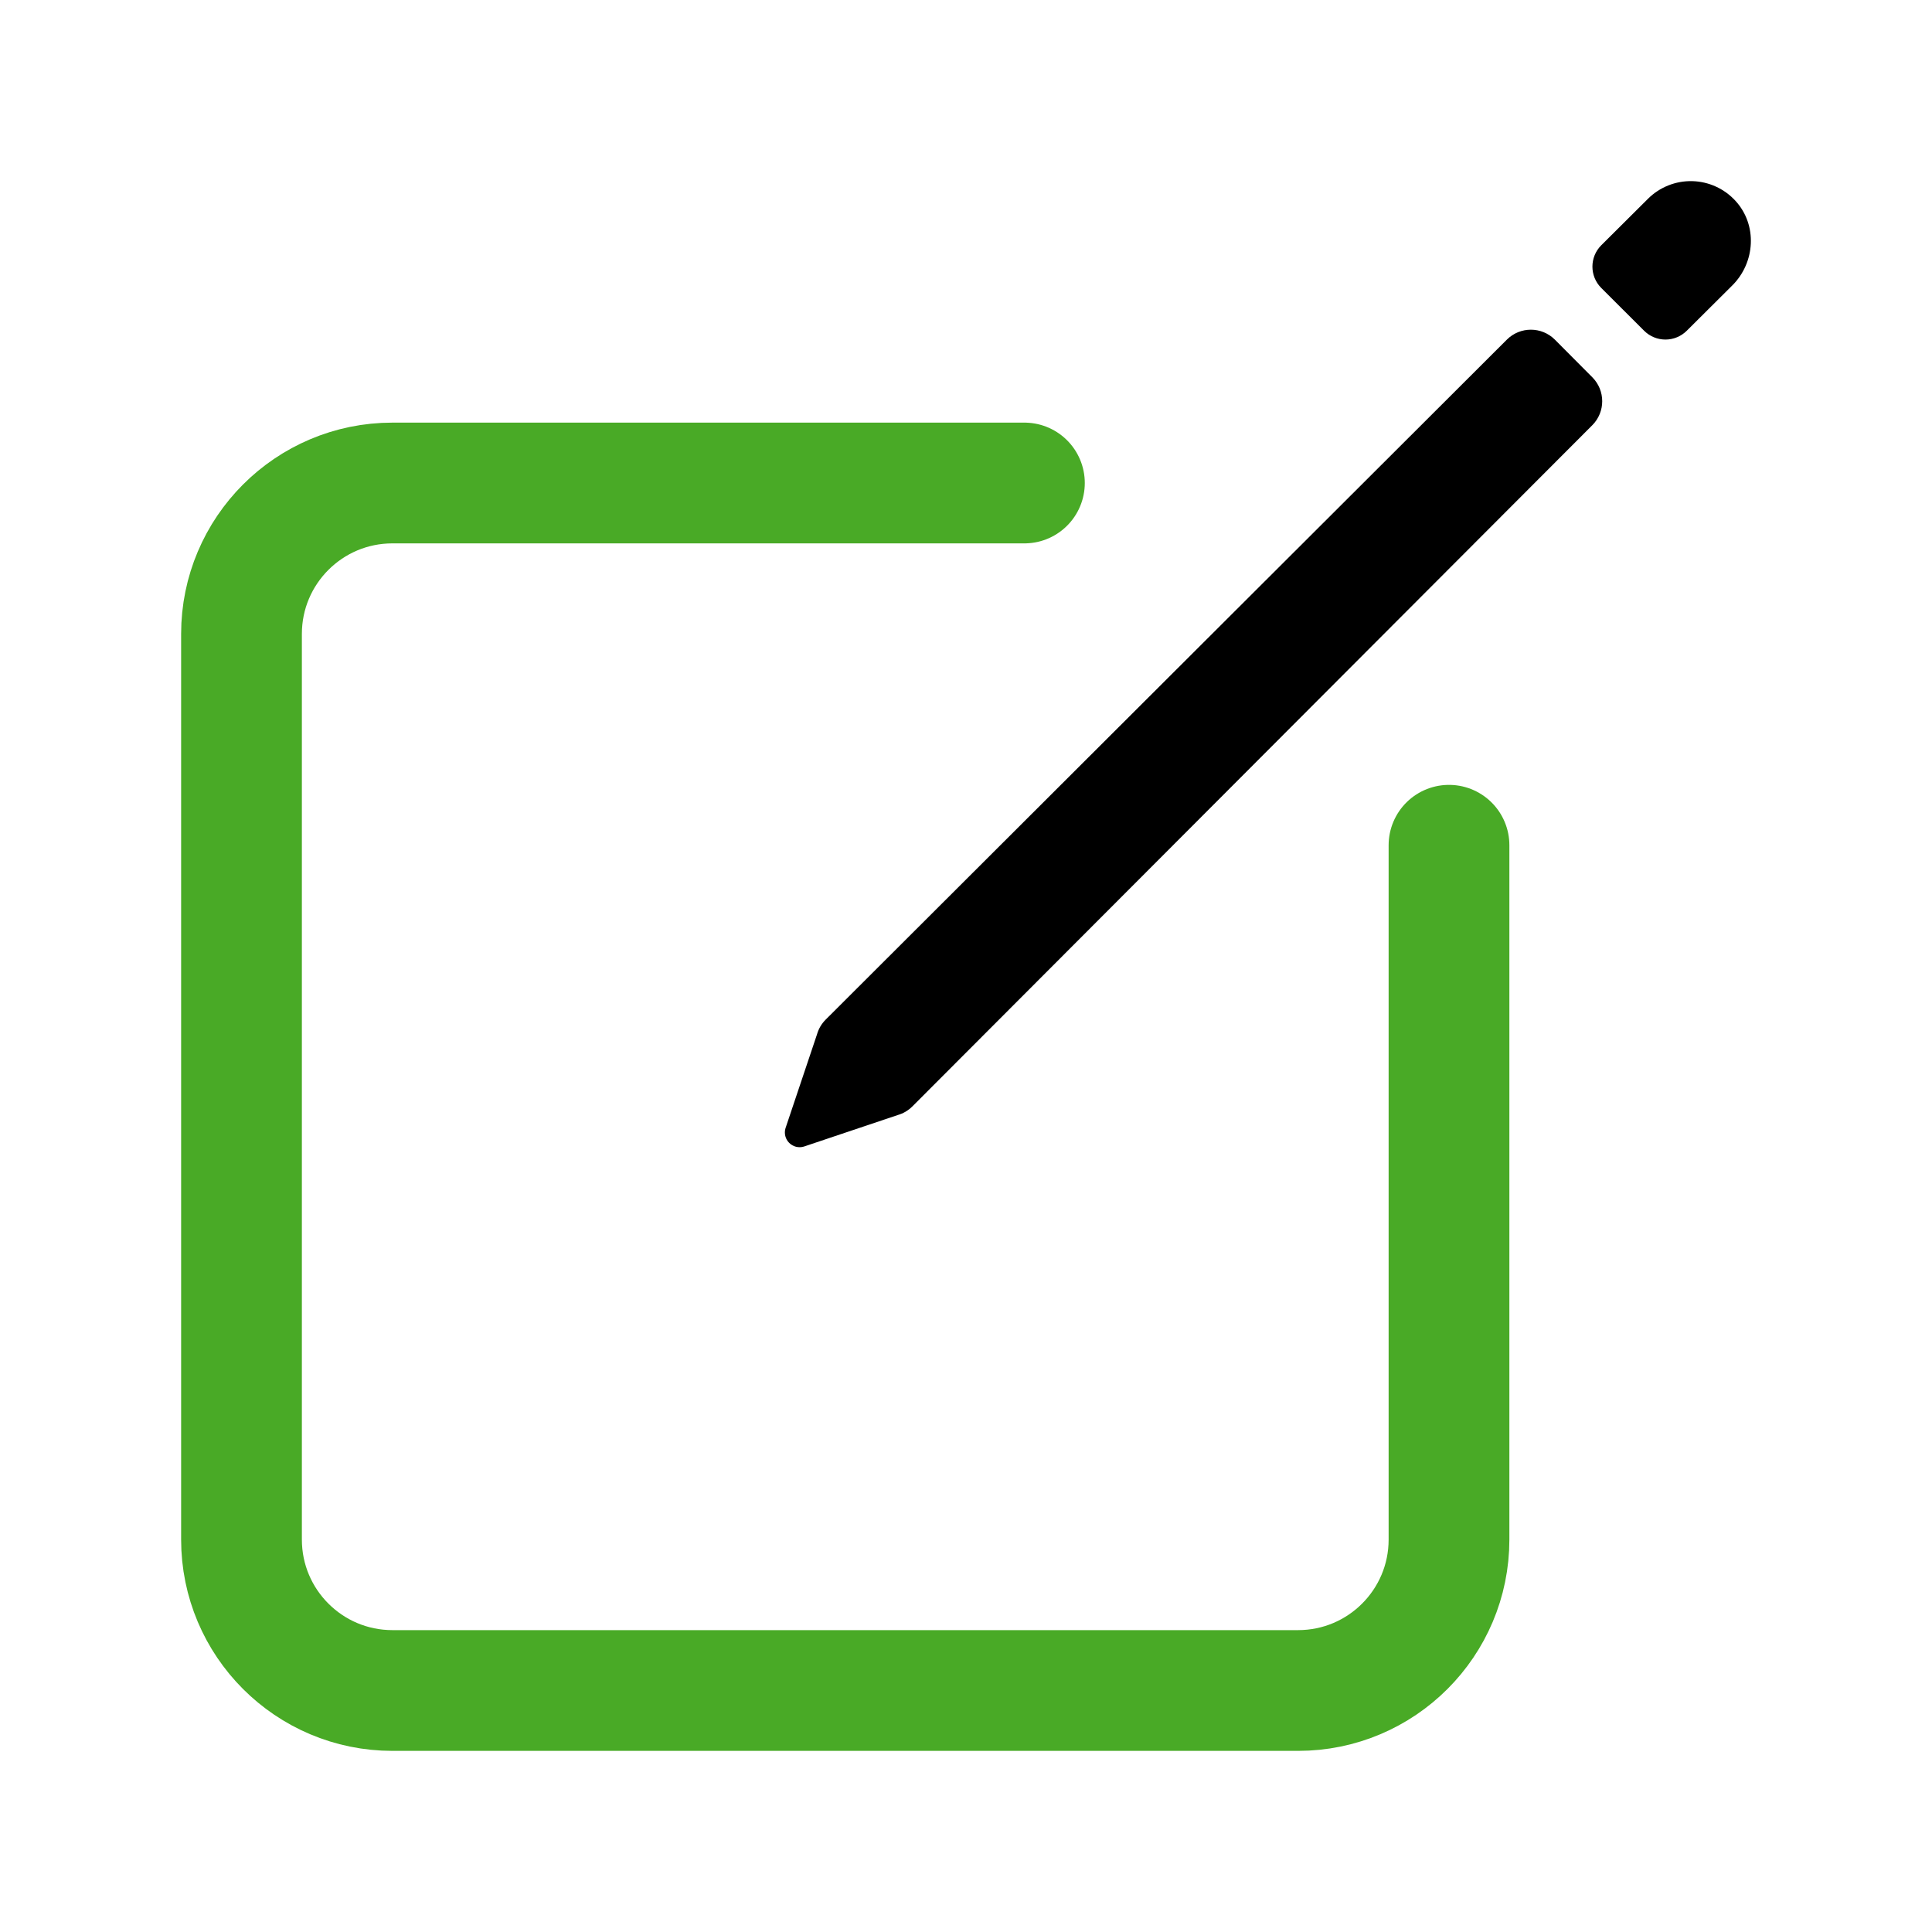
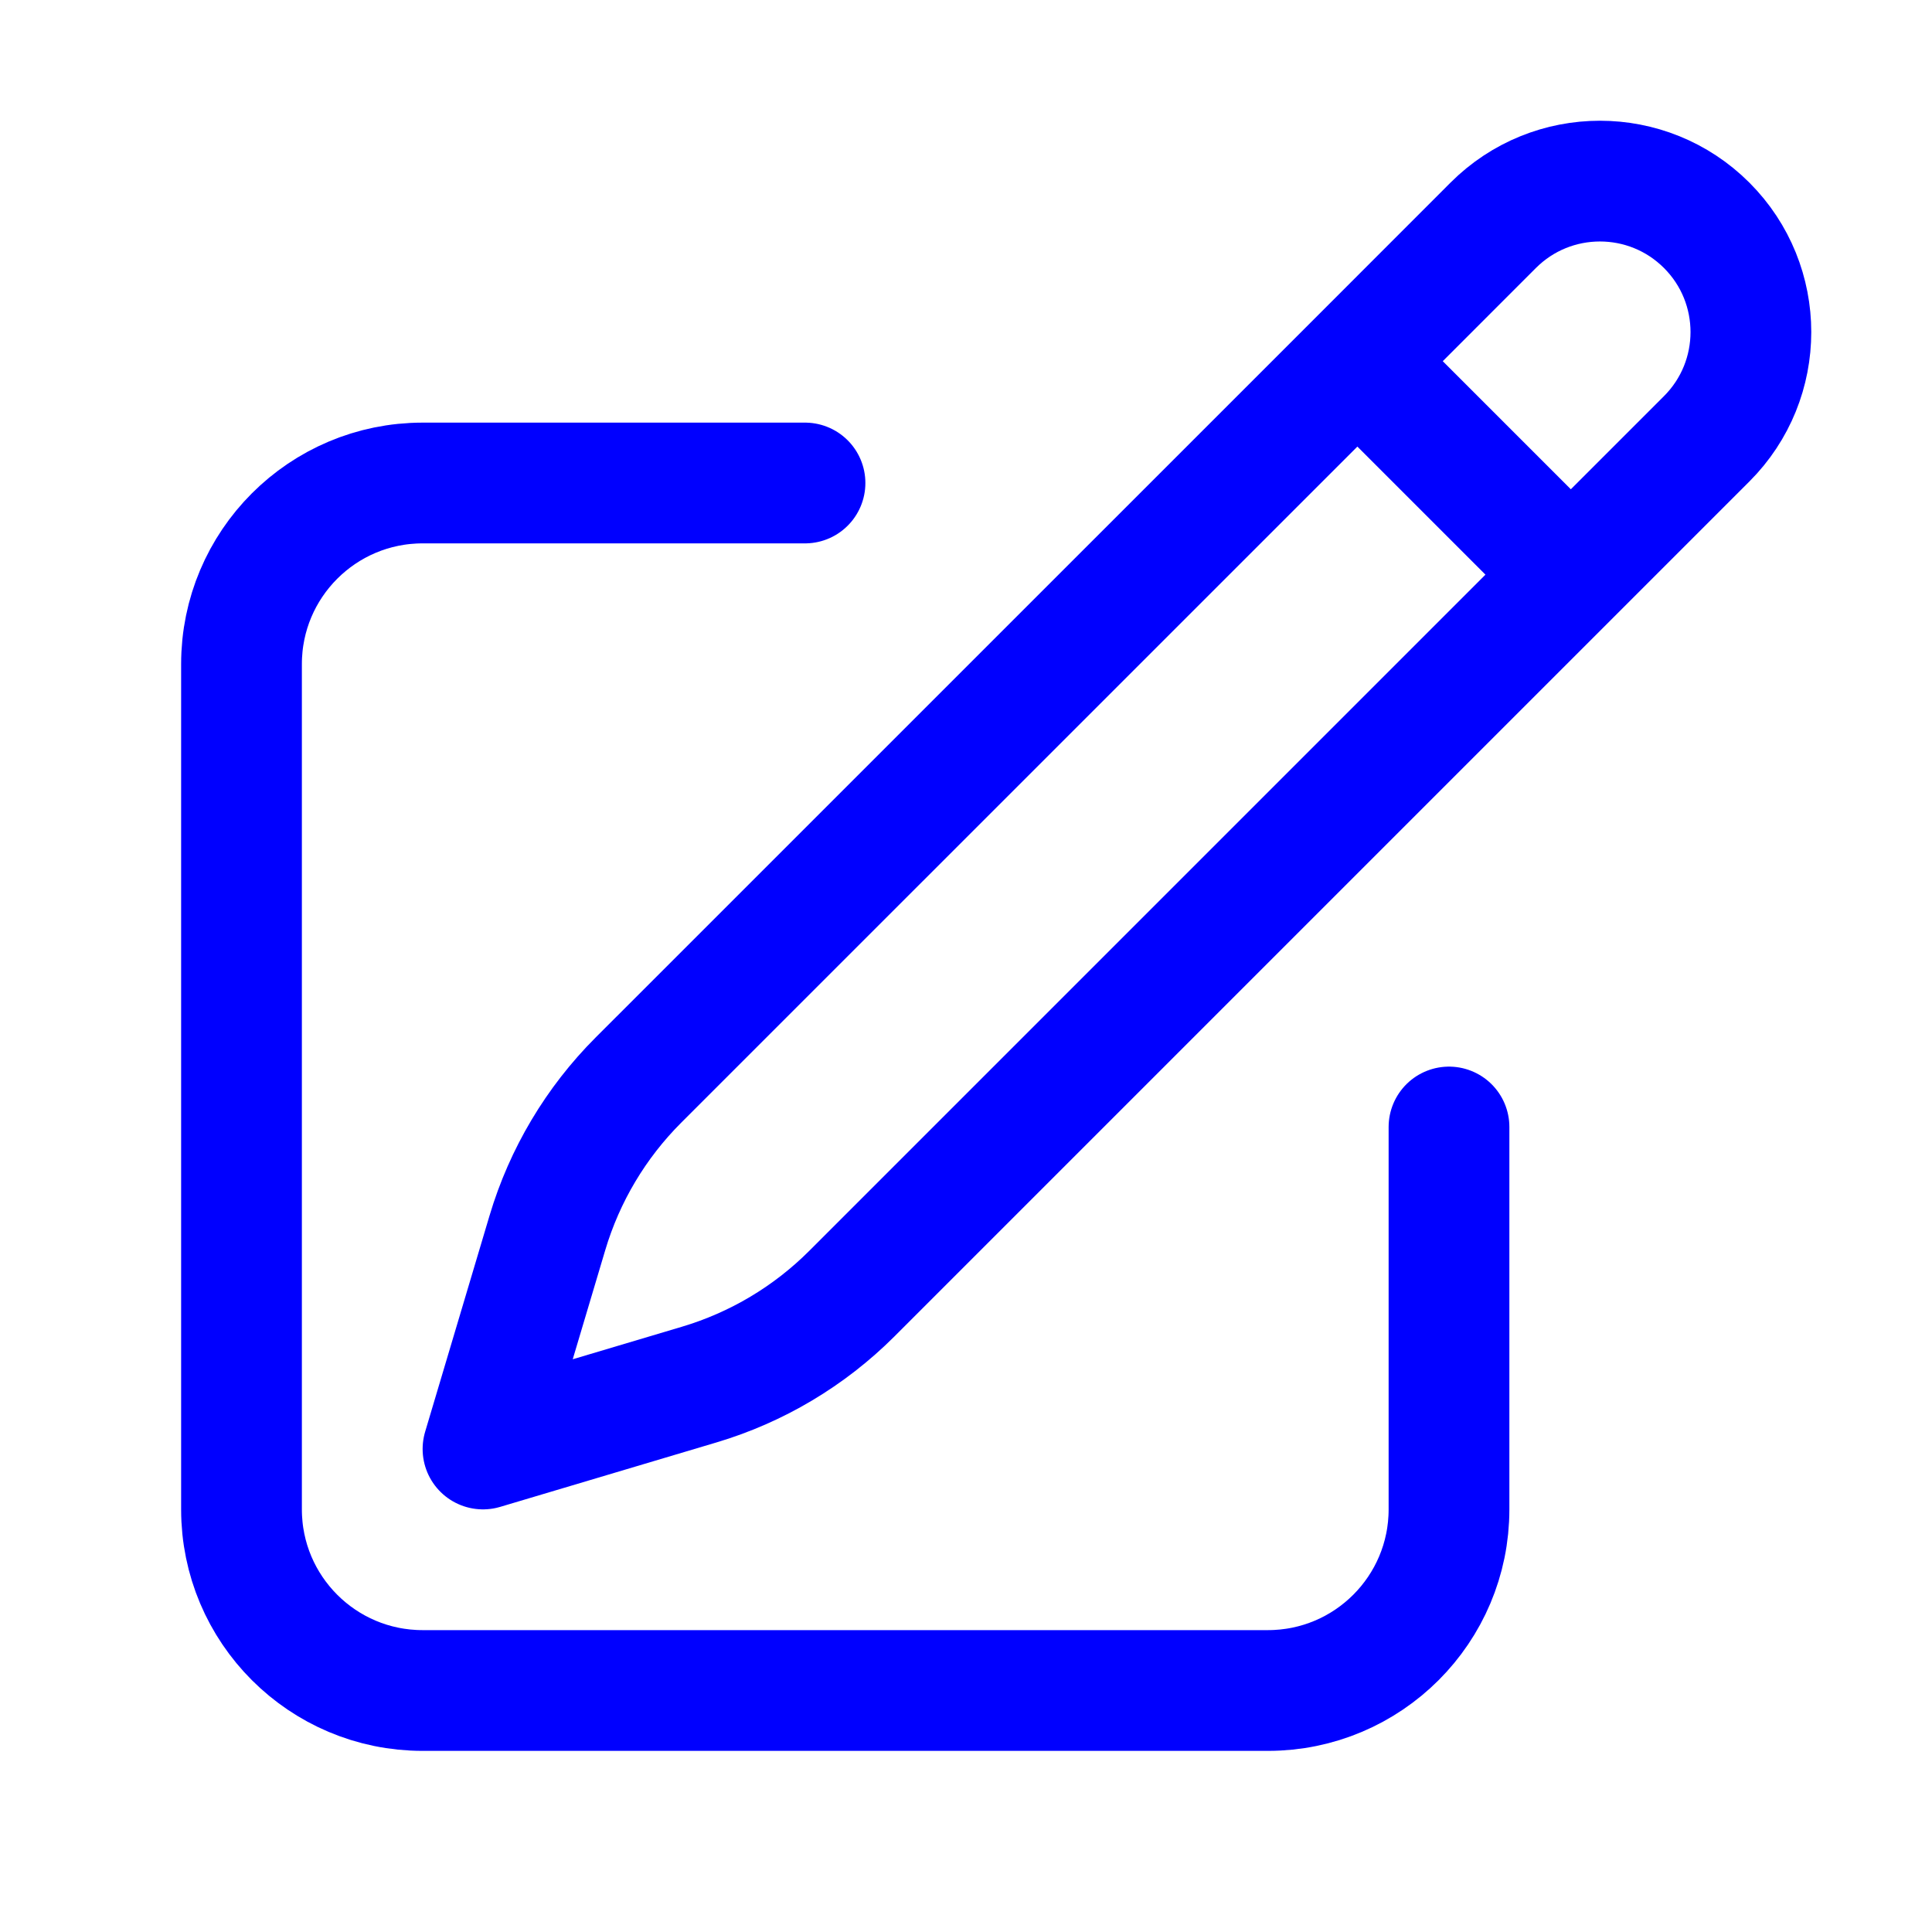
- <svg xmlns="http://www.w3.org/2000/svg" class="ionicon" viewBox="0 0 512 512">
-   <path d="M384 224v184a40 40 0 01-40 40H104a40 40 0 01-40-40V168a40 40 0 0140-40h167.48" fill="none" stroke="#49aa26" stroke-linecap="round" stroke-linejoin="round" stroke-width="32" />
-   <path d="M459.94 53.25a16.06 16.06 0 00-23.22-.56L424.35 65a8 8 0 000 11.31l11.34 11.32a8 8 0 0011.34 0l12.06-12c6.1-6.09 6.67-16.01.85-22.38zM399.34 90L218.82 270.2a9 9 0 00-2.31 3.93L208.16 299a3.91 3.91 0 004.86 4.86l24.85-8.35a9 9 0 003.93-2.31L422 112.66a9 9 0 000-12.66l-9.95-10a9 9 0 00-12.71 0z" />
+ <svg xmlns="http://www.w3.org/2000/svg" fill="none" viewBox="0 0 24 24" stroke-width="1.5" stroke="blue" class="w-6 h-6">
+   <path stroke-linecap="round" stroke-linejoin="round" d="m16.862 4.487 1.687-1.688a1.875 1.875 0 1 1 2.652 2.652L10.582 16.07a4.5 4.5 0 0 1-1.897 1.13L6 18l.8-2.685a4.5 4.5 0 0 1 1.13-1.897l8.932-8.931Zm0 0L19.5 7.125M18 14v4.75A2.25 2.25 0 0 1 15.75 21H5.25A2.25 2.25 0 0 1 3 18.75V8.25A2.25 2.25 0 0 1 5.25 6H10" />
</svg>
